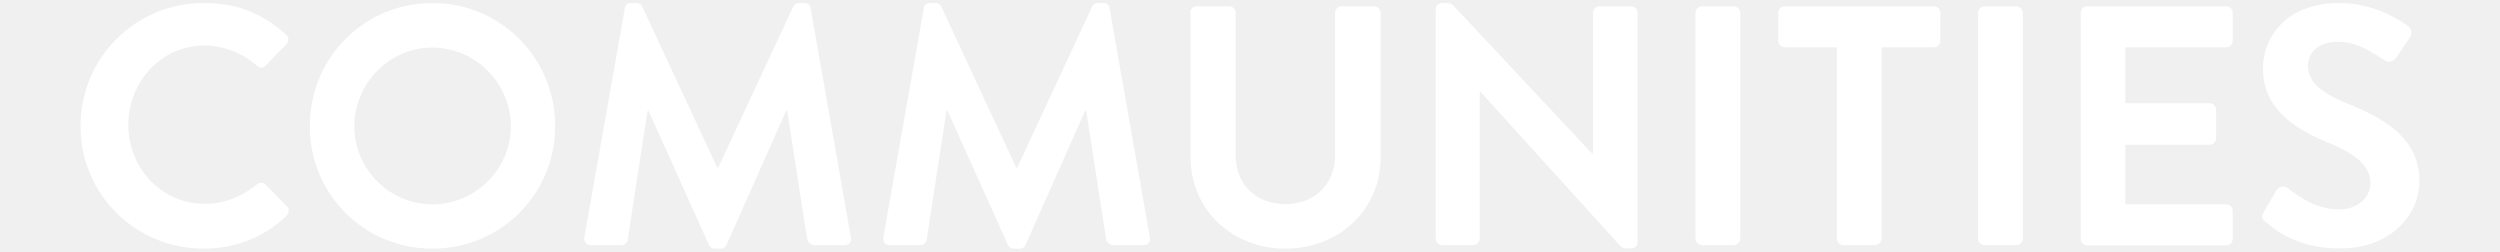
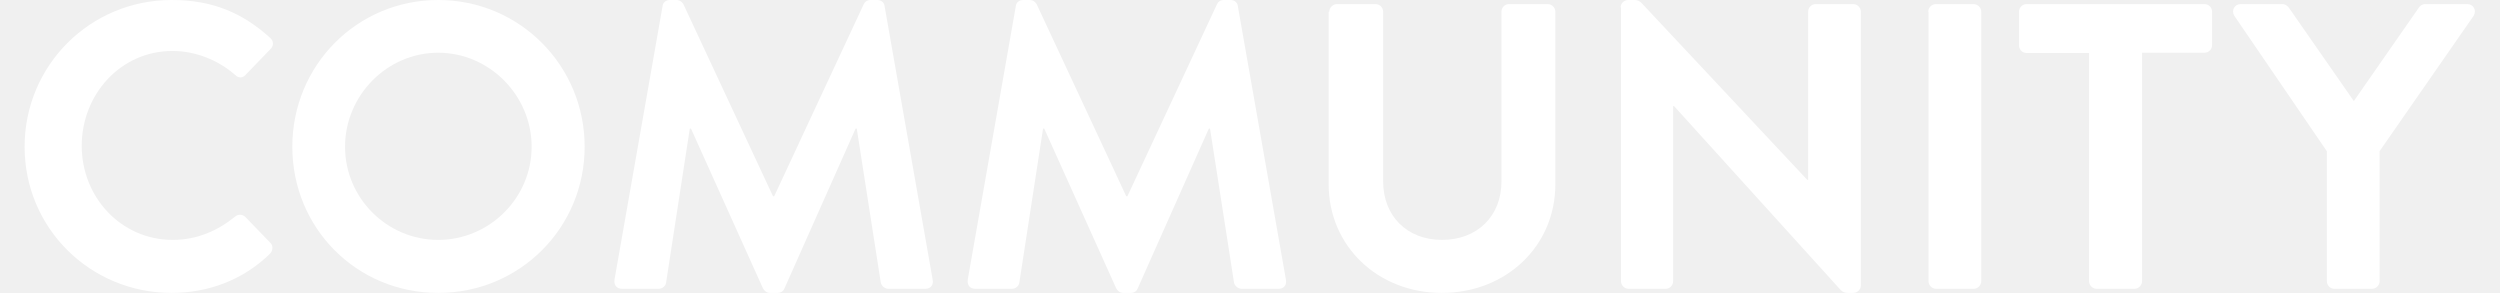
- <svg xmlns="http://www.w3.org/2000/svg" version="1.1" id="Layer_1" x="0px" y="0px" viewBox="0 0 993.4 100" style="enable-background:new 0 0 993.4 100;" xml:space="preserve">
+ <svg xmlns="http://www.w3.org/2000/svg" version="1.1" id="Layer_1" x="0px" y="0px" viewBox="0 0 853.5 100" style="enable-background:new 0 0 853.5 100;" xml:space="preserve">
  <style type="text/css">
	.st0{fill:#FFFFFF;}
</style>
  <g>
-     <path class="st0" d="M80.9,1.2c13.7,0,23.6,4.3,32.8,12.6c1.2,1.1,1.2,2.7,0.1,3.8l-8.3,8.5c-0.9,1.1-2.3,1.1-3.4,0   c-5.7-5-13.3-8-20.9-8c-17.3,0-30.2,14.5-30.2,31.6c0,16.9,13,31.3,30.4,31.3c8.1,0,15-3.1,20.7-7.7c1.1-0.9,2.6-0.8,3.4,0L114,82   c1.1,0.9,0.8,2.7-0.1,3.7c-9.2,8.9-20.9,13.1-32.9,13.1C53.8,98.8,32,77.2,32,50.1S53.8,1.2,80.9,1.2z" />
-     <path class="st0" d="M171.8,1.2c27.1,0,48.8,21.8,48.8,48.9s-21.7,48.7-48.8,48.7c-27.1,0-48.7-21.6-48.7-48.7S144.7,1.2,171.8,1.2   z M171.8,81.2c17.1,0,31.2-14,31.2-31c0-17.1-14.1-31.3-31.2-31.3s-31,14.2-31,31.3C140.8,67.2,154.7,81.2,171.8,81.2z" />
-     <path class="st0" d="M248.3,3.2c0.1-1.1,0.9-2,2.4-2h2.2c1.1,0,1.9,0.5,2.3,1.4l29.8,64c0.3,0,0.3,0,0.4,0l29.8-64   c0.4-0.8,1.1-1.4,2.3-1.4h2.2c1.5,0,2.3,0.9,2.4,2l16,91.1c0.4,1.9-0.7,3.1-2.4,3.1h-12.3c-1.2,0-2.3-1.1-2.6-2l-8-51.4   c-0.1,0-0.4,0-0.4,0l-23.7,53.3c-0.3,0.8-1.1,1.5-2.3,1.5H284c-1.2,0-1.9-0.7-2.3-1.5l-24-53.3c0,0-0.3,0-0.4,0l-7.9,51.4   c-0.1,0.9-1.2,2-2.4,2h-12.2c-1.8,0-2.8-1.2-2.6-3.1L248.3,3.2z" />
-     <path class="st0" d="M367.1,3.2c0.1-1.1,0.9-2,2.4-2h2.2c1.1,0,1.9,0.5,2.3,1.4l29.8,64c0.3,0,0.3,0,0.4,0l29.8-64   c0.4-0.8,1.1-1.4,2.3-1.4h2.2c1.5,0,2.3,0.9,2.4,2l16,91.1c0.4,1.9-0.7,3.1-2.4,3.1h-12.3c-1.2,0-2.3-1.1-2.6-2l-8-51.4   c-0.1,0-0.4,0-0.4,0l-23.7,53.3c-0.3,0.8-1.1,1.5-2.3,1.5h-2.4c-1.2,0-1.9-0.7-2.3-1.5l-24-53.3c0,0-0.3,0-0.4,0l-7.9,51.4   c-0.1,0.9-1.2,2-2.4,2h-12.2c-1.8,0-2.8-1.2-2.6-3.1L367.1,3.2z" />
-     <path class="st0" d="M472.9,5.1c0-1.3,1.2-2.6,2.6-2.6h12.9c1.5,0,2.6,1.2,2.6,2.6v56.5c0,11.5,7.9,19.5,19.7,19.5   c11.8,0,19.8-8,19.8-19.4V5.1c0-1.3,1.1-2.6,2.6-2.6h12.9c1.4,0,2.6,1.2,2.6,2.6v57.5c0,20.6-16.4,36.2-37.8,36.2   c-21.3,0-37.7-15.6-37.7-36.2V5.1z" />
-     <path class="st0" d="M570.5,3.6c0-1.3,1.2-2.4,2.6-2.4h2c0.9,0,1.6,0.3,2.3,0.9l55.3,59h0.3v-56c0-1.3,1.1-2.6,2.6-2.6h12.5   c1.4,0,2.6,1.2,2.6,2.6v91.2c0,1.4-1.2,2.4-2.6,2.4h-1.9c-0.9,0-1.6-0.3-2.3-0.9l-55.6-61.3H588v58.3c0,1.3-1.1,2.6-2.6,2.6h-12.3   c-1.4,0-2.6-1.2-2.6-2.6V3.6z" />
-     <path class="st0" d="M673.7,5.1c0-1.3,1.2-2.6,2.6-2.6h12.6c1.4,0,2.6,1.2,2.6,2.6v89.7c0,1.3-1.2,2.6-2.6,2.6h-12.6   c-1.4,0-2.6-1.2-2.6-2.6V5.1z" />
-     <path class="st0" d="M729.9,18.8h-20.7c-1.5,0-2.6-1.2-2.6-2.6V5.1c0-1.3,1.1-2.6,2.6-2.6h59.2c1.5,0,2.6,1.2,2.6,2.6v11.1   c0,1.3-1.1,2.6-2.6,2.6h-20.7v76c0,1.3-1.2,2.6-2.6,2.6h-12.6c-1.4,0-2.6-1.2-2.6-2.6V18.8z" />
-     <path class="st0" d="M786,5.1c0-1.3,1.2-2.6,2.6-2.6h12.6c1.4,0,2.6,1.2,2.6,2.6v89.7c0,1.3-1.2,2.6-2.6,2.6h-12.6   c-1.4,0-2.6-1.2-2.6-2.6V5.1z" />
-     <path class="st0" d="M826.8,5.1c0-1.3,1.1-2.6,2.6-2.6h55.2c1.5,0,2.6,1.2,2.6,2.6v11.1c0,1.3-1.1,2.6-2.6,2.6h-40.1v22.2h33.5   c1.4,0,2.6,1.2,2.6,2.6v11.3c0,1.5-1.2,2.6-2.6,2.6h-33.5v23.7h40.1c1.5,0,2.6,1.2,2.6,2.6v11.1c0,1.3-1.1,2.6-2.6,2.6h-55.2   c-1.5,0-2.6-1.2-2.6-2.6V5.1z" />
-     <path class="st0" d="M900.3,88.2c-1.4-1.1-1.9-1.9-0.7-4.1l4.9-8.4c1.1-1.9,3.4-1.9,4.6-0.9c5.6,4.2,11.7,8.4,20.5,8.4   c7,0,12.3-4.6,12.3-10.4c0-6.9-5.8-11.7-17.2-16.3c-12.7-5.2-25.5-13.3-25.5-29.3c0-12.1,8.9-26,30.5-26c13.8,0,24.4,7.1,27.1,9.1   c1.4,0.8,1.8,3.1,0.8,4.5l-5.1,7.7c-1.1,1.6-3.1,2.7-4.7,1.6c-5.8-3.7-11.4-7.5-18.8-7.5c-7.7,0-11.9,4.3-11.9,9.5   c0,6.4,5,10.7,16,15.2c13.1,5.3,28.3,13.1,28.3,30.6c0,14-12.1,26.8-31.2,26.8C913.1,98.8,904.3,91.6,900.3,88.2z" />
+     <path class="st0" d="M58.6,0c14,0,24.2,4.4,33.6,12.9c1.3,1.1,1.3,2.8,0.1,3.9l-8.5,8.8c-1,1.1-2.4,1.1-3.5,0   c-5.8-5.1-13.6-8.2-21.4-8.2c-17.8,0-31,14.9-31,32.4c0,17.4,13.3,32.1,31.1,32.1c8.3,0,15.4-3.2,21.2-7.9c1.1-1,2.6-0.8,3.5,0   l8.6,8.9c1.1,1,0.8,2.8-0.1,3.7C82.9,95.7,70.9,100,58.6,100C30.8,100,8.4,77.9,8.4,50.1S30.8,0,58.6,0z" />
+     <path class="st0" d="M149.6,0c27.8,0,50,22.4,50,50.1s-22.2,49.9-50,49.9S99.8,77.9,99.8,50.1S121.9,0,149.6,0z M149.6,81.9   c17.5,0,31.9-14.3,31.9-31.8s-14.4-32.1-31.9-32.1s-31.8,14.6-31.8,32.1S132.1,81.9,149.6,81.9z" />
+     <path class="st0" d="M226.2,2.1c0.1-1.1,1-2.1,2.5-2.1h2.2c1.1,0,1.9,0.6,2.4,1.4l30.6,65.6c0.3,0,0.3,0,0.4,0l30.6-65.6   c0.4-0.8,1.1-1.4,2.4-1.4h2.2c1.5,0,2.4,1,2.5,2.1l16.4,93.3c0.4,1.9-0.7,3.2-2.5,3.2h-12.6c-1.3,0-2.4-1.1-2.6-2.1l-8.2-52.6   c-0.1,0-0.4,0-0.4,0l-24.3,54.6c-0.3,0.8-1.1,1.5-2.4,1.5h-2.5c-1.2,0-1.9-0.7-2.4-1.5l-24.6-54.6c0,0-0.3,0-0.4,0l-8.1,52.6   c-0.1,1-1.2,2.1-2.5,2.1h-12.5c-1.8,0-2.9-1.2-2.6-3.2L226.2,2.1z" />
+     <path class="st0" d="M346.8,2.1c0.1-1.1,1-2.1,2.5-2.1h2.2c1.1,0,1.9,0.6,2.4,1.4l30.6,65.6c0.3,0,0.3,0,0.4,0l30.6-65.6   c0.4-0.8,1.1-1.4,2.4-1.4h2.2c1.5,0,2.4,1,2.5,2.1l16.4,93.3c0.4,1.9-0.7,3.2-2.5,3.2h-12.6c-1.3,0-2.4-1.1-2.6-2.1l-8.2-52.6   c-0.1,0-0.4,0-0.4,0l-24.3,54.6c-0.3,0.8-1.1,1.5-2.4,1.5h-2.5c-1.2,0-1.9-0.7-2.4-1.5l-24.6-54.6c0,0-0.3,0-0.4,0l-8.1,52.6   c-0.1,1-1.2,2.1-2.5,2.1h-12.5c-1.8,0-2.9-1.2-2.6-3.2L346.8,2.1z" />
+     <path class="st0" d="M453.8,4c0-1.4,1.3-2.6,2.6-2.6h13.2c1.5,0,2.6,1.2,2.6,2.6v57.9c0,11.8,8.1,20,20.1,20   c12.1,0,20.3-8.2,20.3-19.9V4c0-1.4,1.1-2.6,2.6-2.6h13.2c1.4,0,2.6,1.2,2.6,2.6v58.9c0,21.1-16.8,37.1-38.8,37.1   c-21.8,0-38.6-16-38.6-37.1V4z" />
+     <path class="st0" d="M553.3,2.5c0-1.4,1.2-2.5,2.6-2.5h2.1c1,0,1.7,0.3,2.4,1L617,61.4h0.3V4c0-1.4,1.1-2.6,2.6-2.6h12.8   c1.4,0,2.6,1.2,2.6,2.6v93.5c0,1.4-1.3,2.5-2.6,2.5h-1.9c-1,0-1.7-0.3-2.4-1l-56.9-62.8h-0.3V96c0,1.4-1.1,2.6-2.6,2.6h-12.6   c-1.4,0-2.6-1.2-2.6-2.6V2.5z" />
+     <path class="st0" d="M658.3,4c0-1.4,1.2-2.6,2.6-2.6h12.9c1.4,0,2.6,1.2,2.6,2.6V96c0,1.4-1.2,2.6-2.6,2.6H661   c-1.4,0-2.6-1.2-2.6-2.6V4z" />
+     <path class="st0" d="M713.1,18.1h-21.2c-1.5,0-2.6-1.2-2.6-2.6V4c0-1.4,1.1-2.6,2.6-2.6h60.7c1.5,0,2.6,1.2,2.6,2.6v11.4   c0,1.4-1.1,2.6-2.6,2.6h-21.3V96c0,1.4-1.2,2.6-2.6,2.6h-12.9c-1.4,0-2.6-1.2-2.6-2.6V18.1z" />
+     <path class="st0" d="M794.5,51.8L762.8,5.4c-1.1-1.8,0-4,2.2-4h14.2c1.1,0,1.8,0.7,2.2,1.2l22.2,31.9l22.2-31.9   c0.4-0.6,1.1-1.2,2.2-1.2h14.3c2.2,0,3.3,2.2,2.2,4l-32.1,46.2V96c0,1.4-1.2,2.6-2.6,2.6h-12.8c-1.5,0-2.6-1.2-2.6-2.6V51.8z" />
  </g>
</svg>
